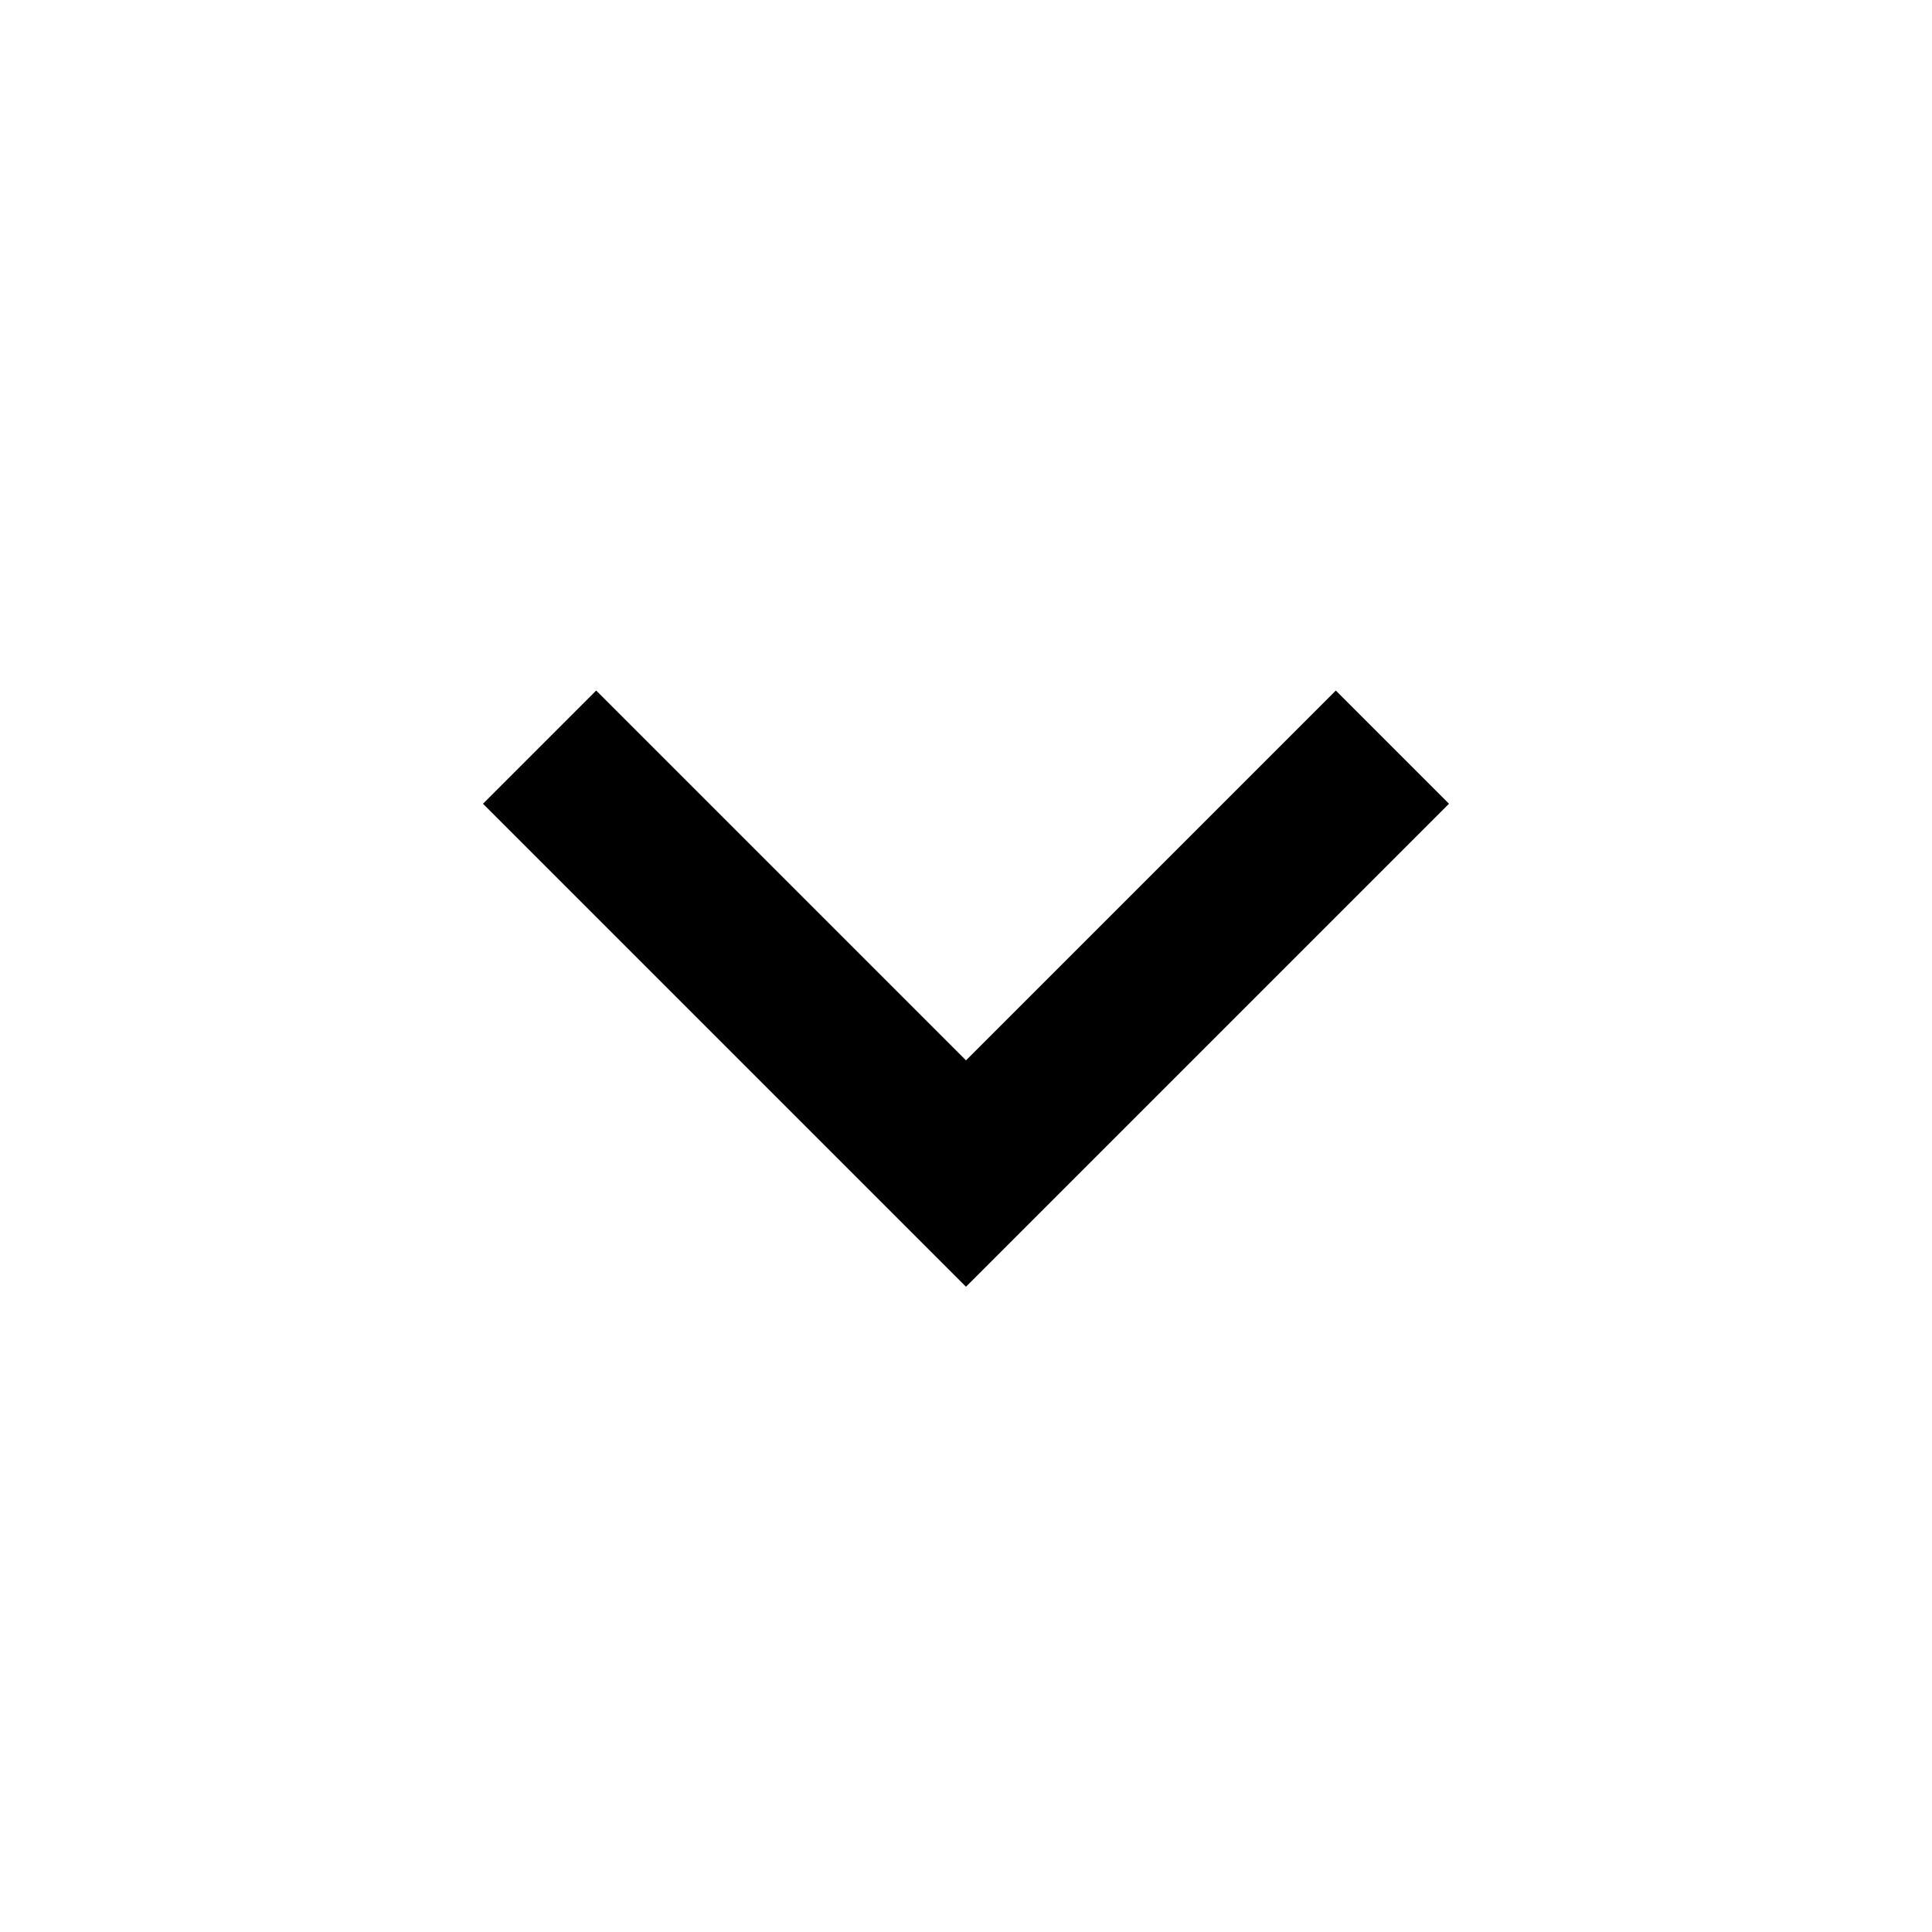
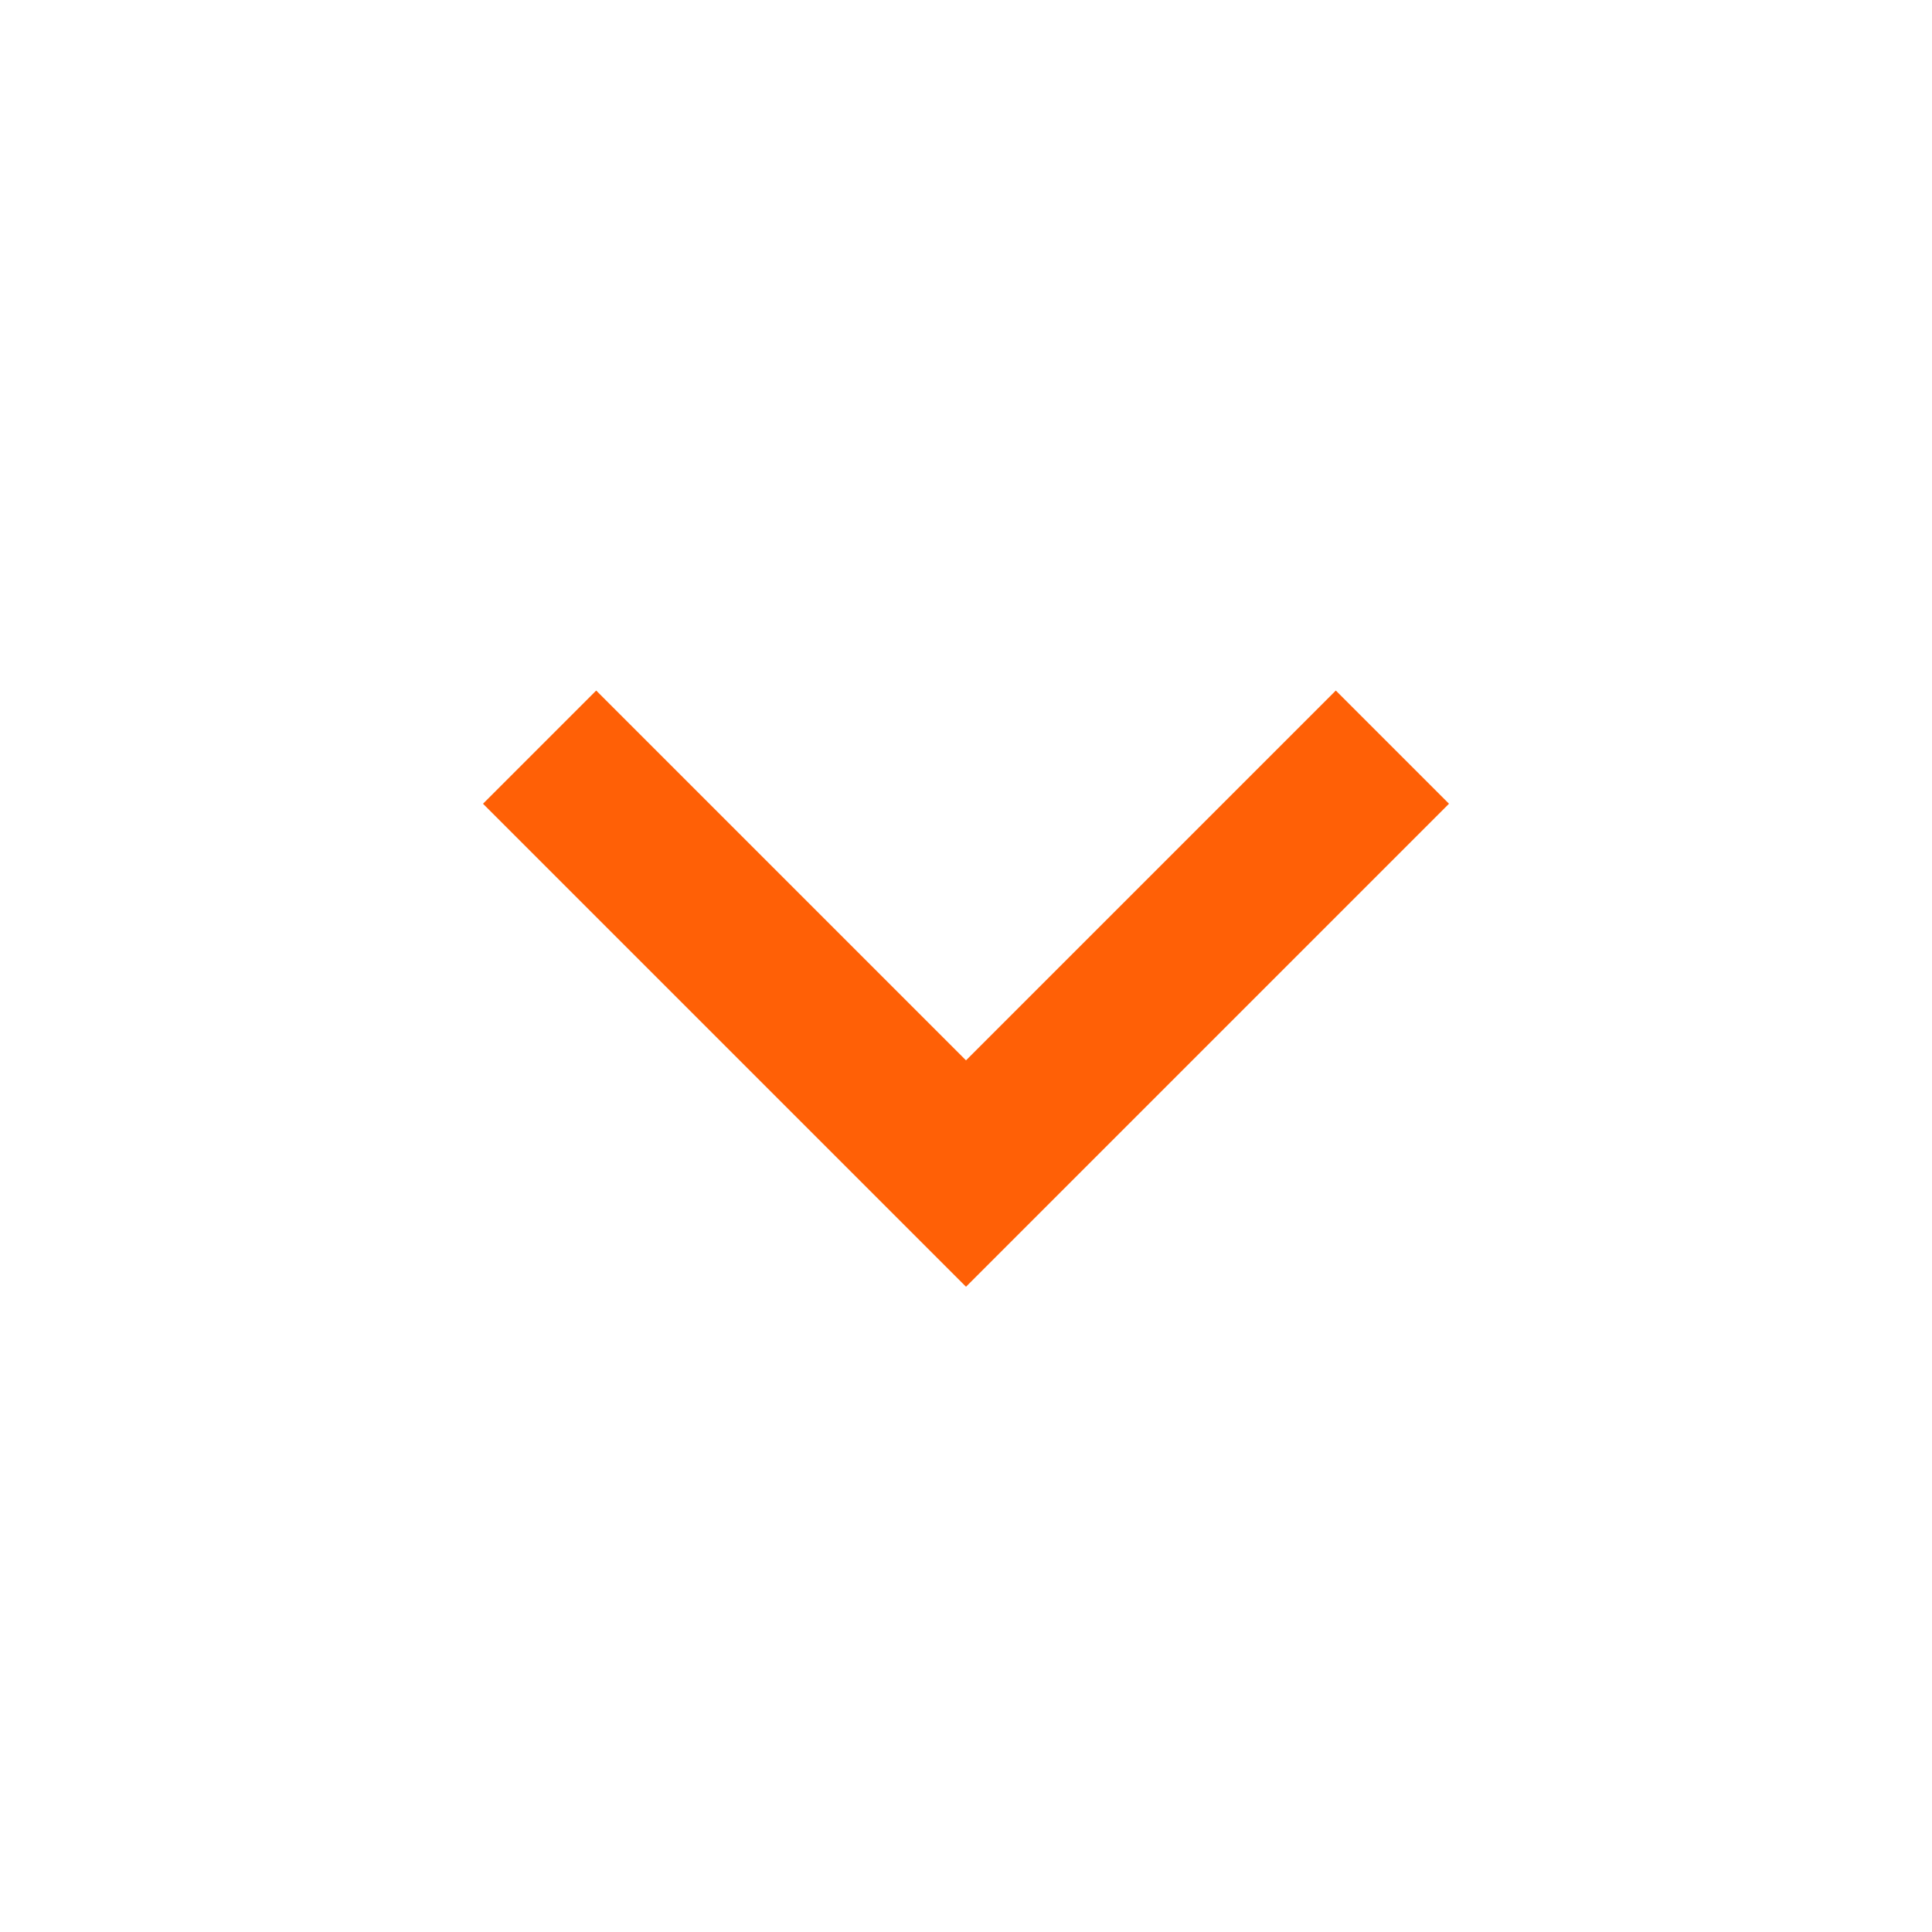
<svg xmlns="http://www.w3.org/2000/svg" version="1.1" width="768" height="768" viewBox="0 0 768 768">
  <g id="icomoon-ignore">
</g>
-   <path fill="#000" d="M237 274.5l147 147 147-147 45 45-192 192-192-192z" />
+   <path fill="#ff6006" d="M237 274.5l147 147 147-147 45 45-192 192-192-192z" />
</svg>
